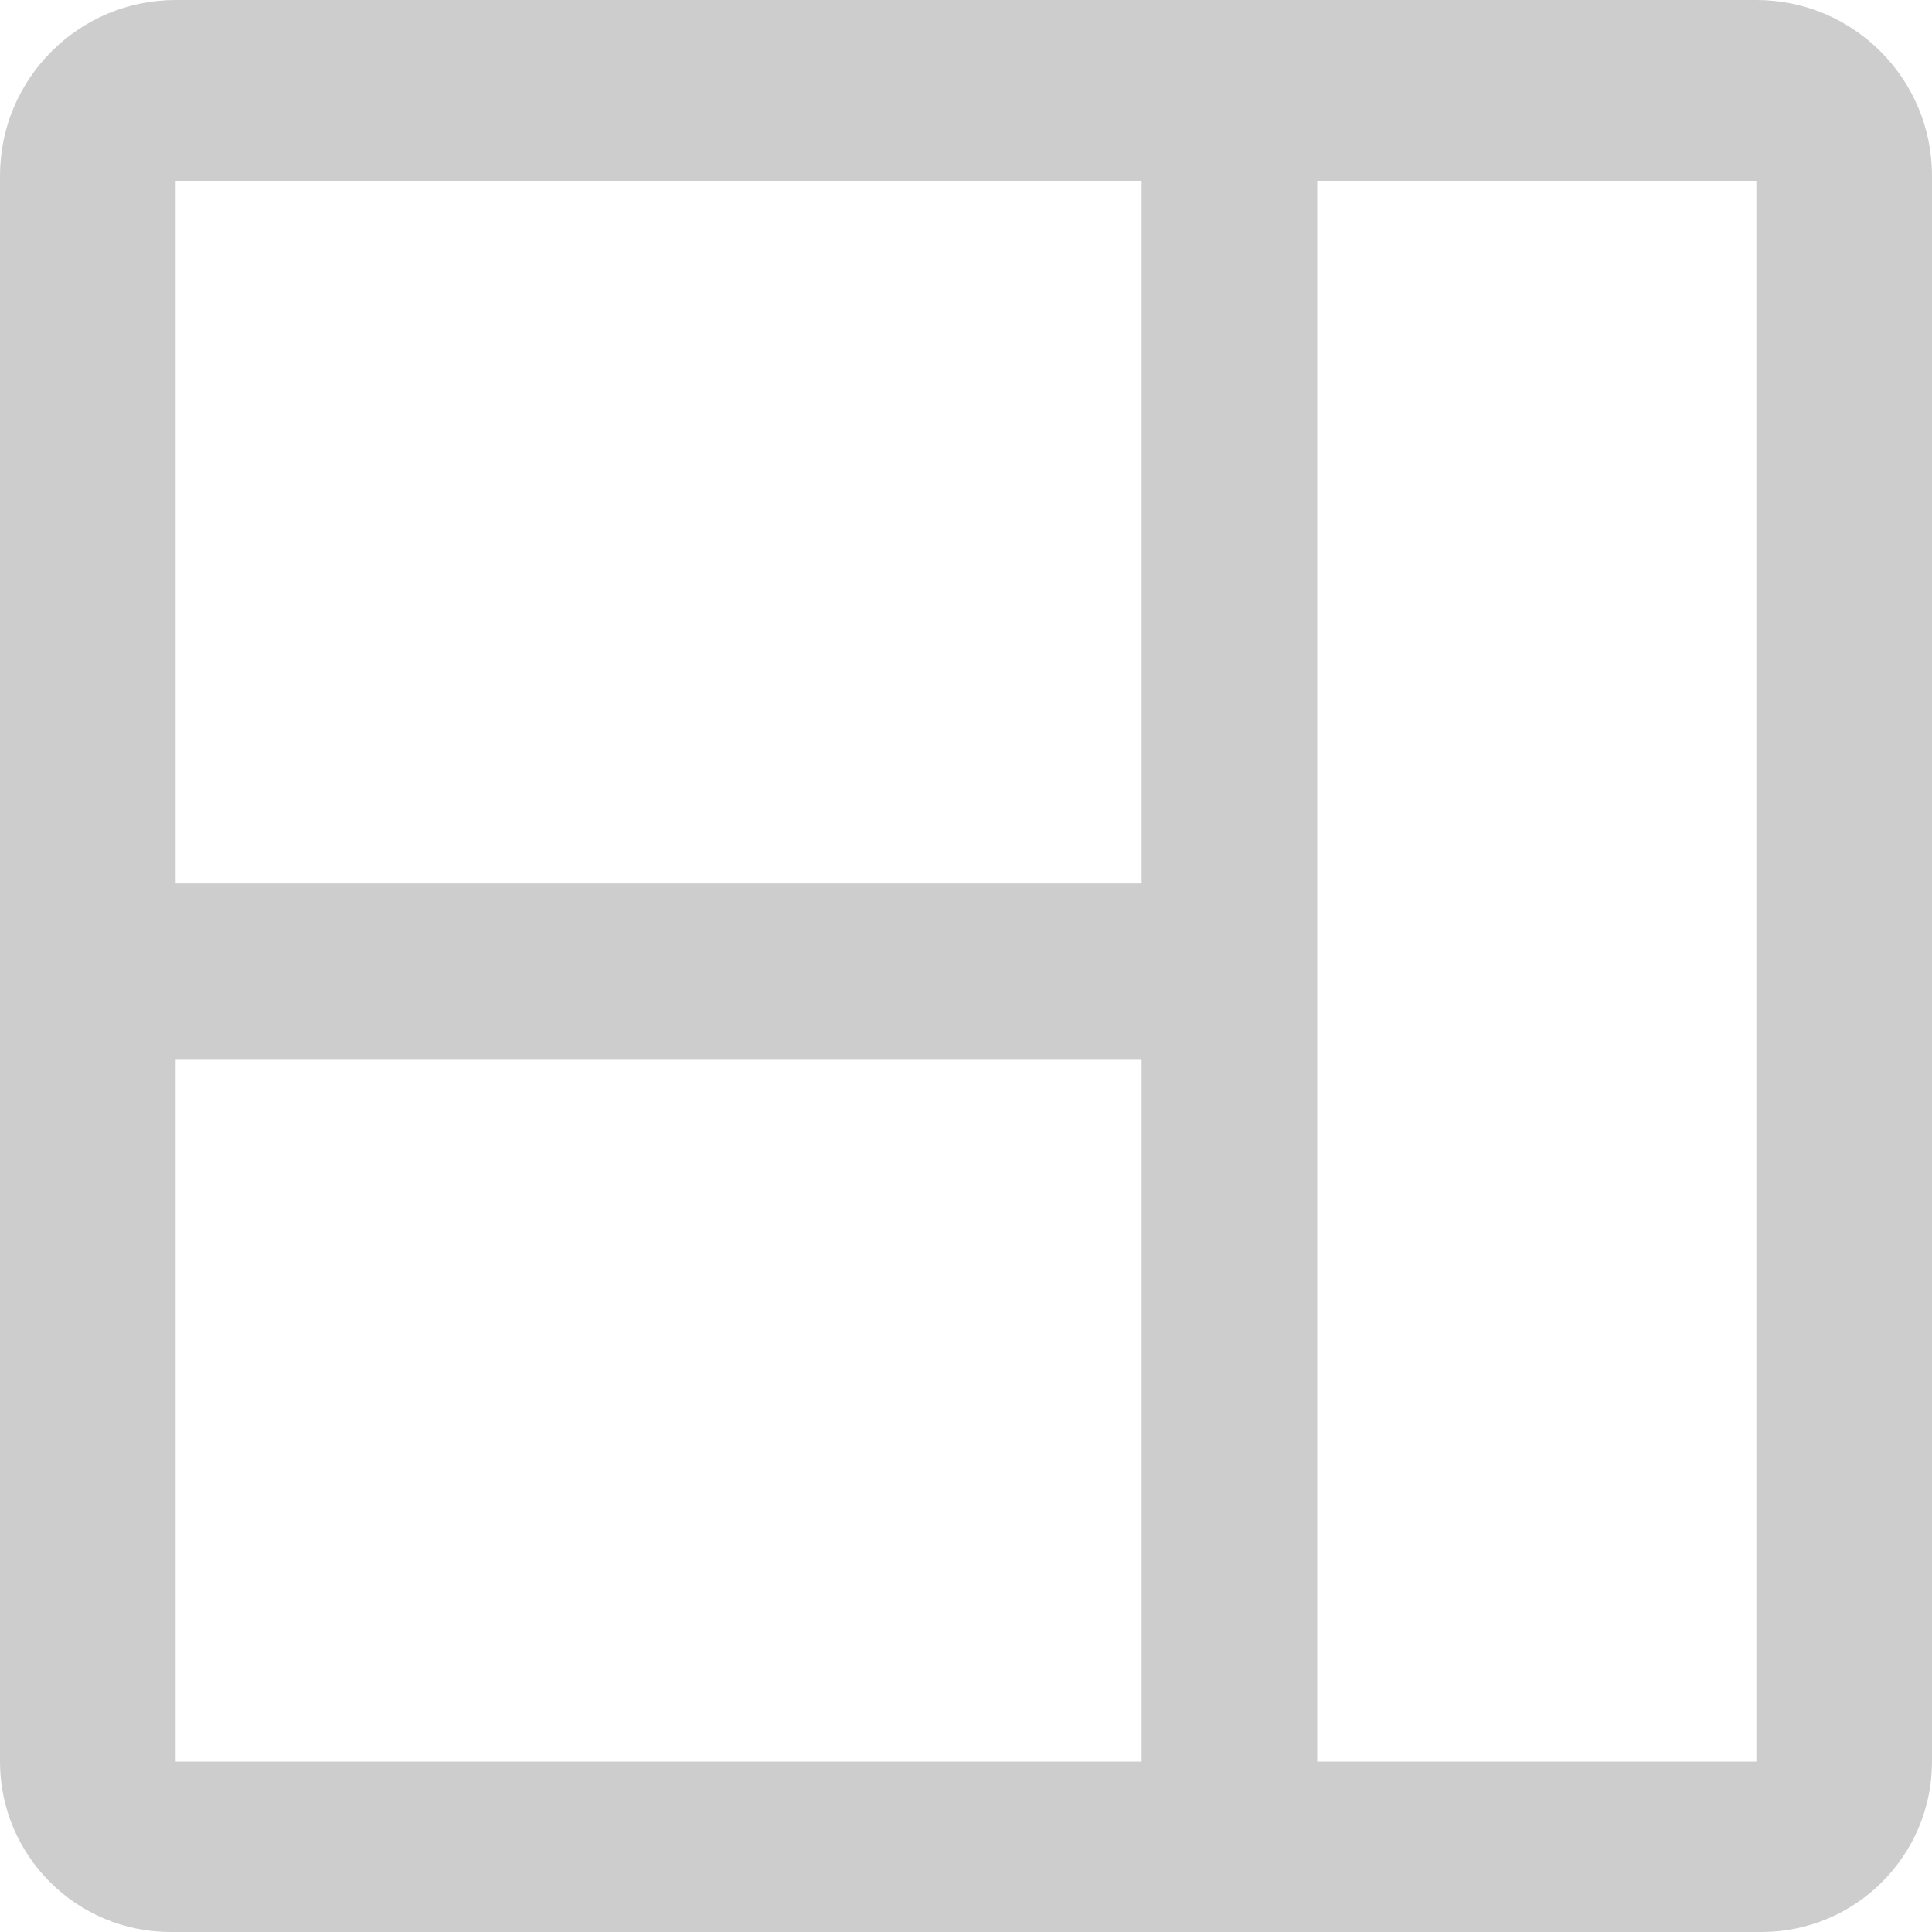
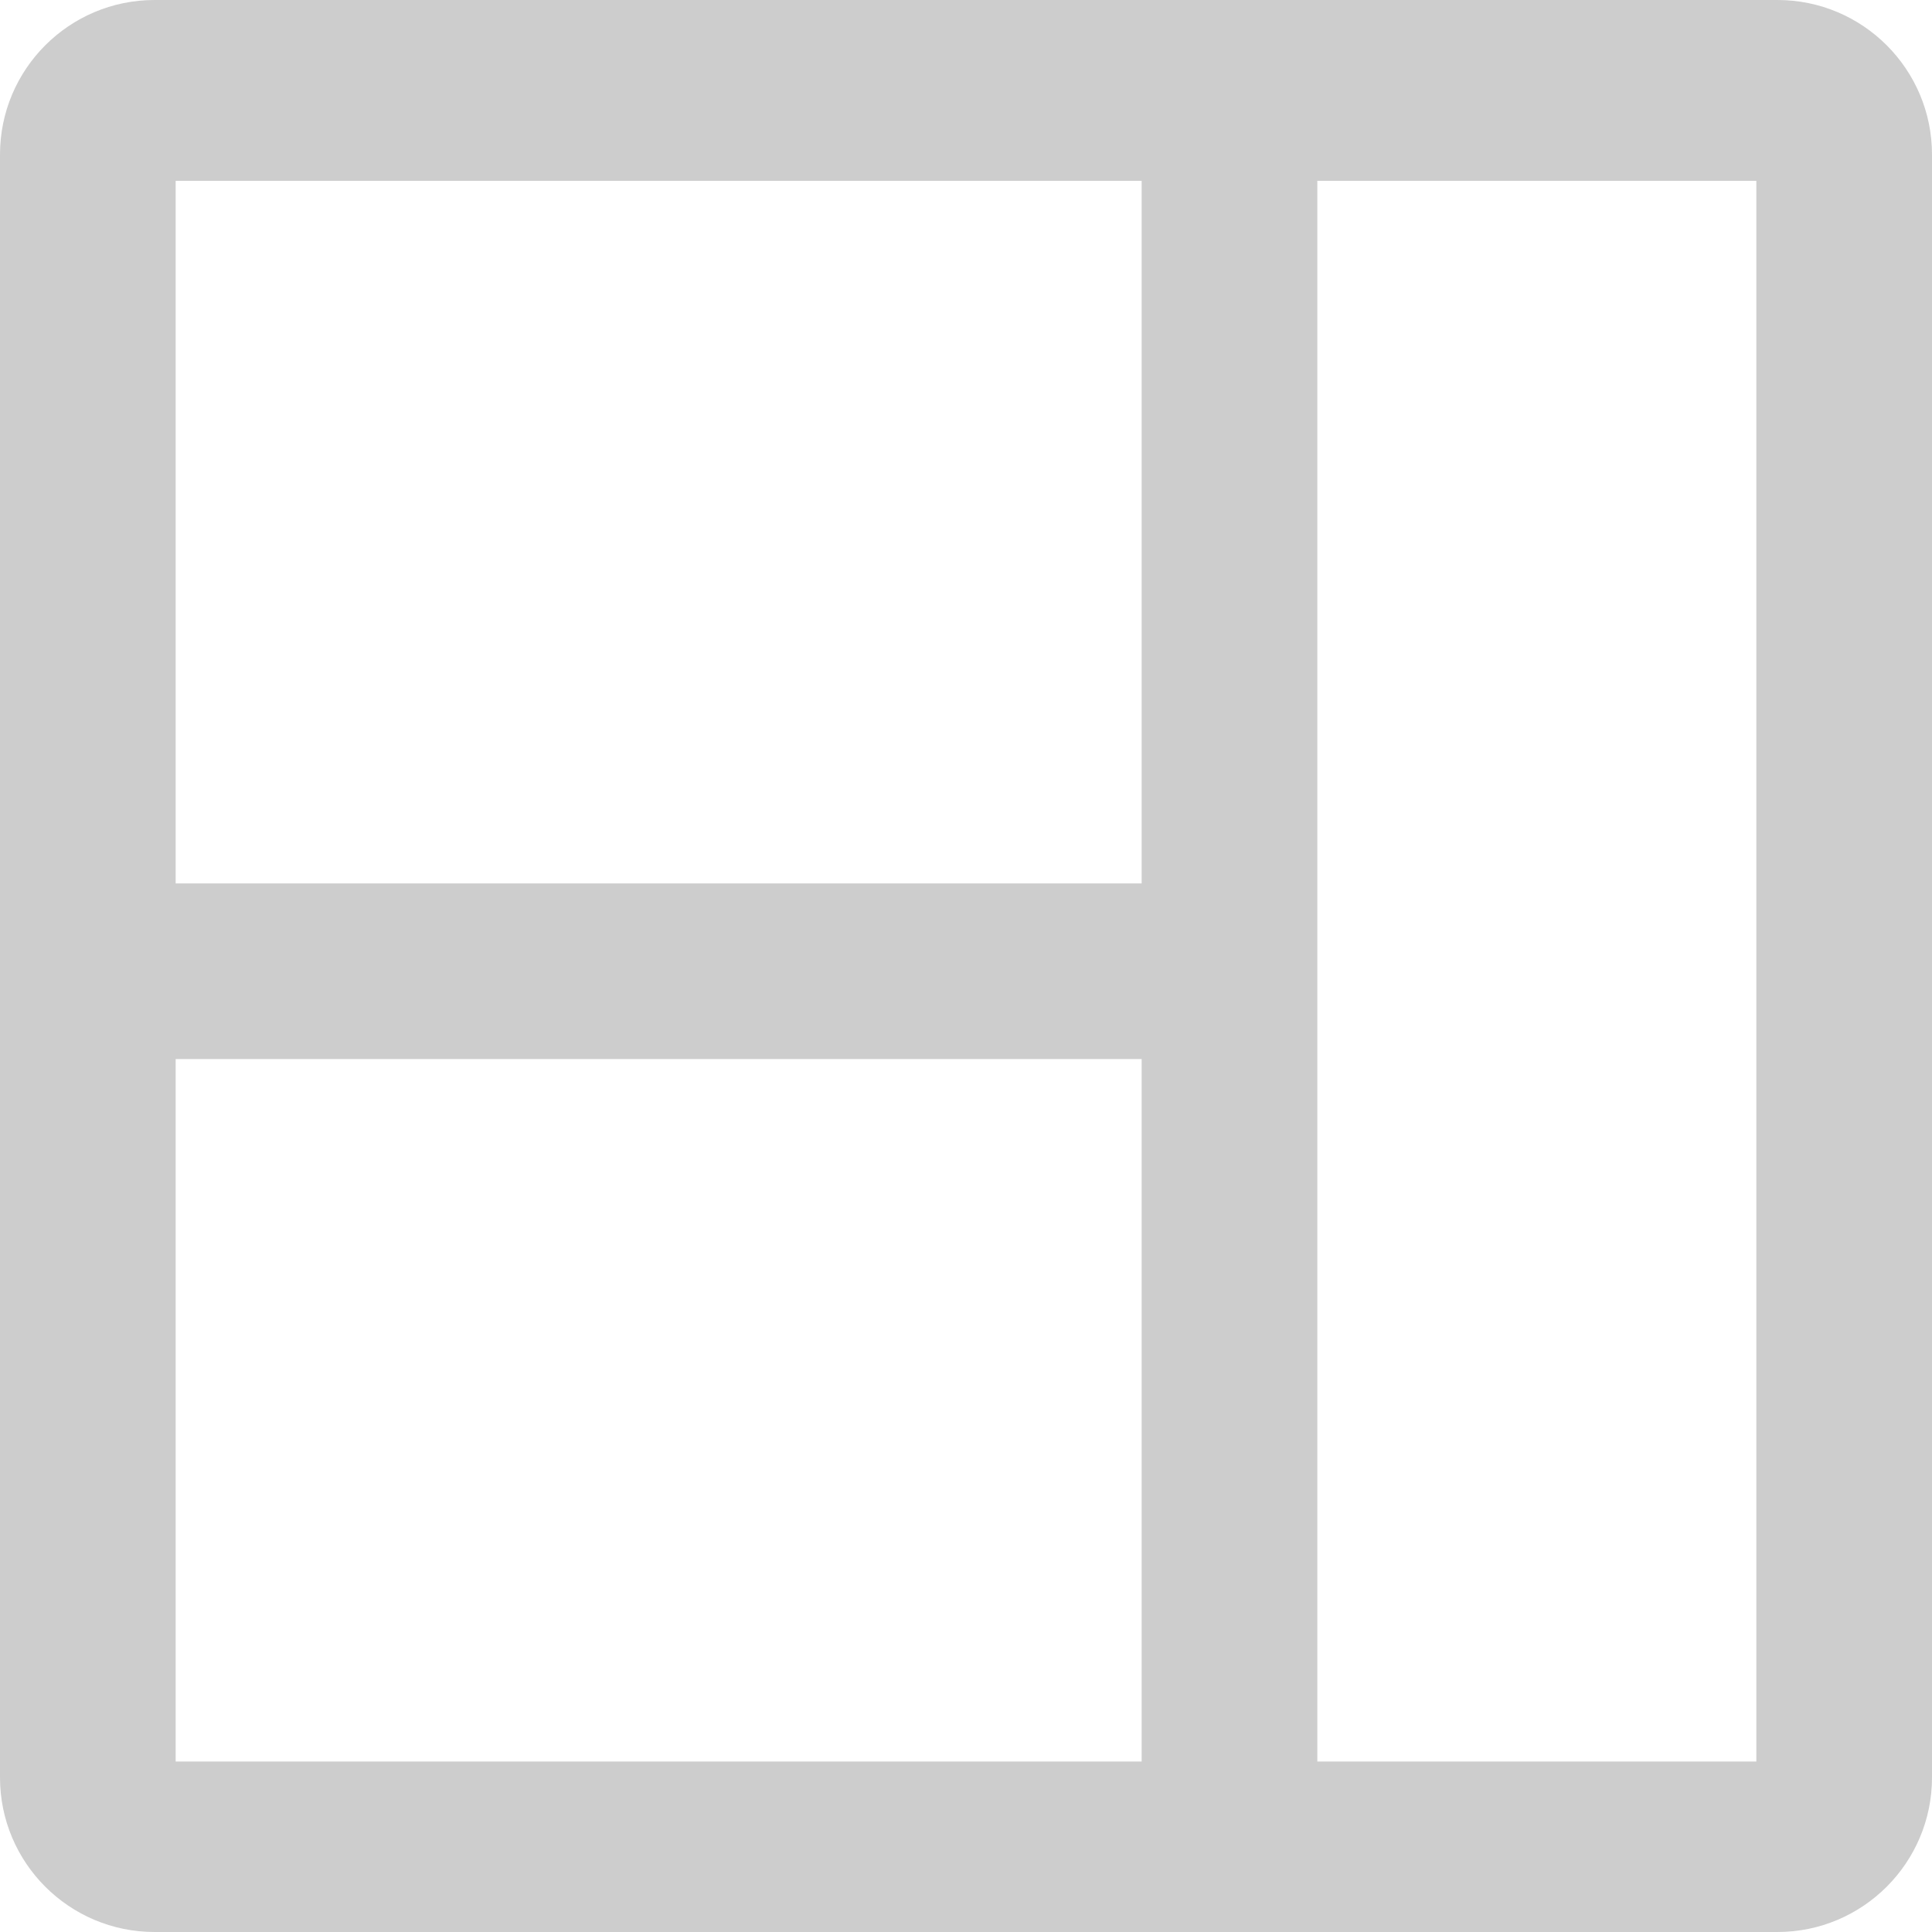
- <svg xmlns="http://www.w3.org/2000/svg" width="20" height="20" viewBox="0 0 20 20" fill="none">
-   <path d="M18.182 0H1.818C0.814 0 0 0.815 0 1.819C0 1.845 0 1.863 0 1.872V18.236C0 19.21 0.791 20 1.765 20C1.791 20 1.809 20 1.818 20H18.182C18.191 20 18.209 20 18.235 20C19.209 20 20 19.21 20 18.236V1.872C20 1.863 20 1.845 20 1.819C20 0.815 19.186 0 18.182 0ZM11.818 18.236H1.818V10.963H11.818V18.236ZM11.818 9.145H1.818V1.872L11.818 1.872V9.145ZM18.182 18.236H13.636V1.872H18.182V18.236Z" fill="#CDCDCD" />
+ <svg xmlns="http://www.w3.org/2000/svg" width="25" height="25" viewBox="0 0 25 25" fill="none">
+   <path d="M22.727 0H2.273H2C0.895 0 0 0.896 0 2C0 2.18 0 2.307 0 2.34V22.794V23C0 24.105 0.896 25 2 25C2.144 25 2.244 25 2.273 25H22.727C22.756 25 22.856 25 23 25C24.104 25 25 24.104 25 23C25 22.893 25 22.819 25 22.794V2.34C25 2.307 25 2.18 25 2C25 0.896 24.104 0 23 0C22.856 0 22.756 0 22.727 0ZM14.773 22.794H2.273V13.704H14.773V22.794ZM14.773 11.431H2.273V2.34L14.773 2.34V11.431ZM22.727 22.794H17.046V2.34H22.727V22.794Z" fill="#CDCDCD" />
</svg>
